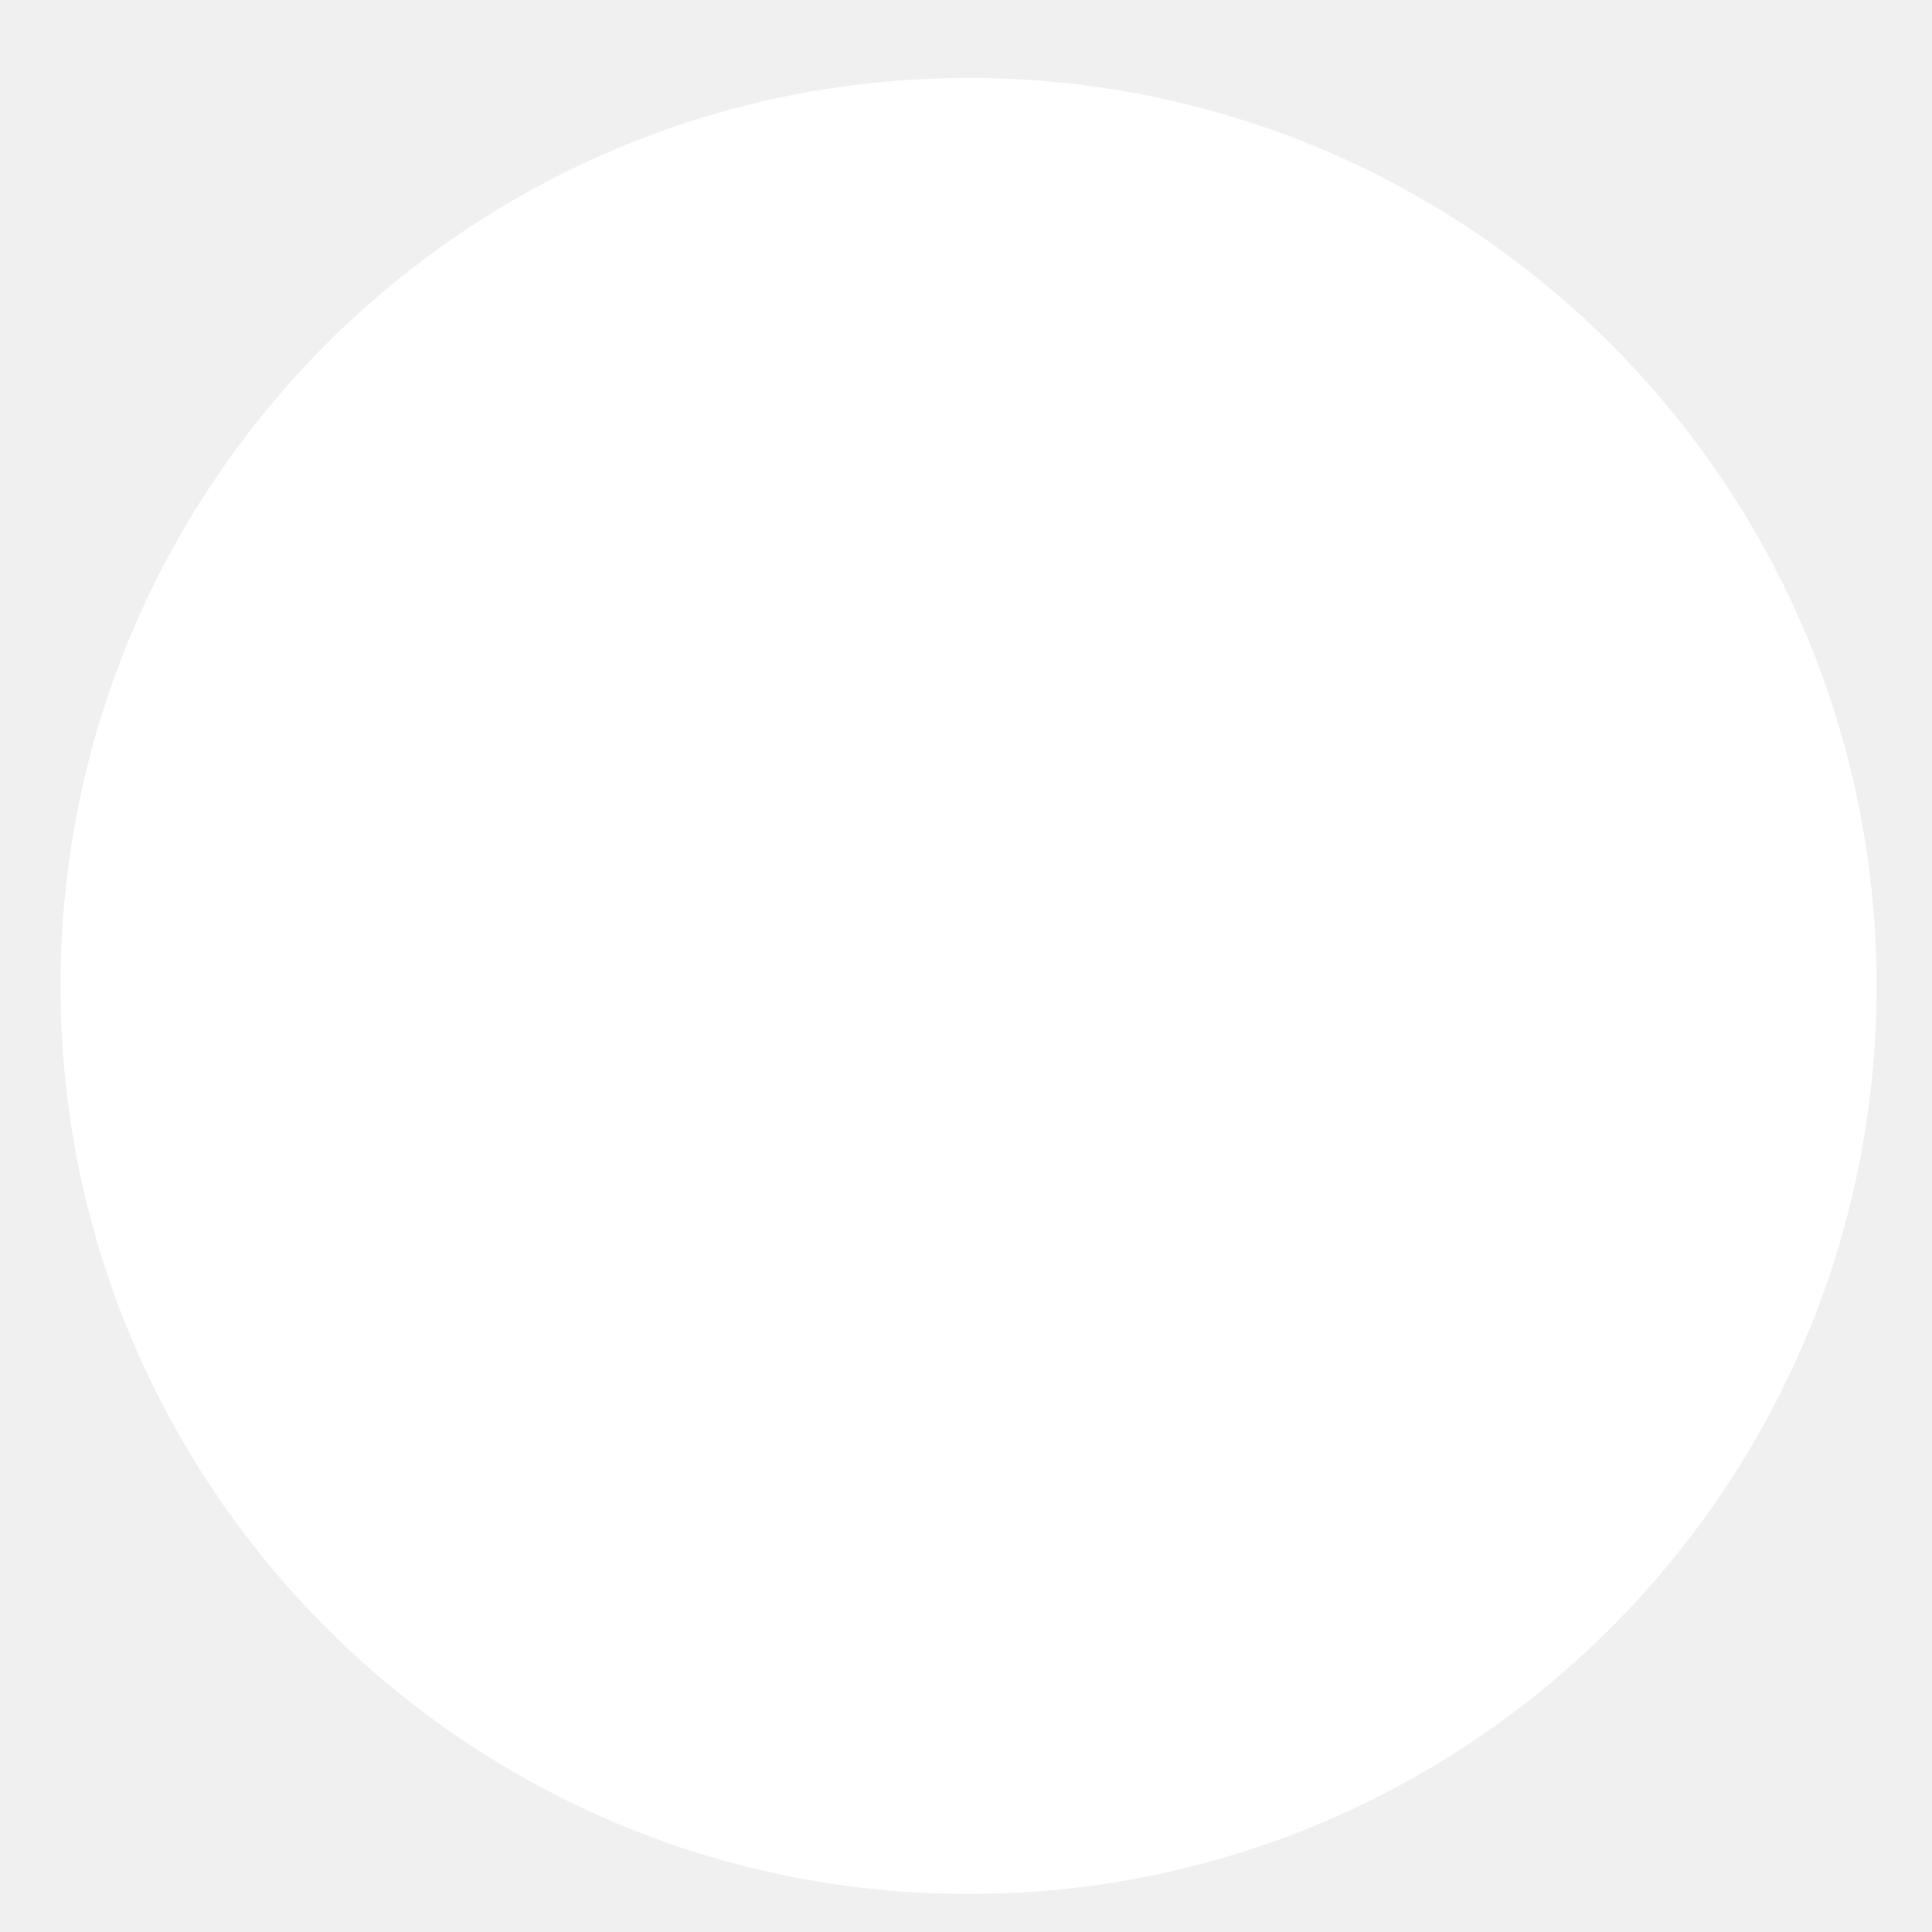
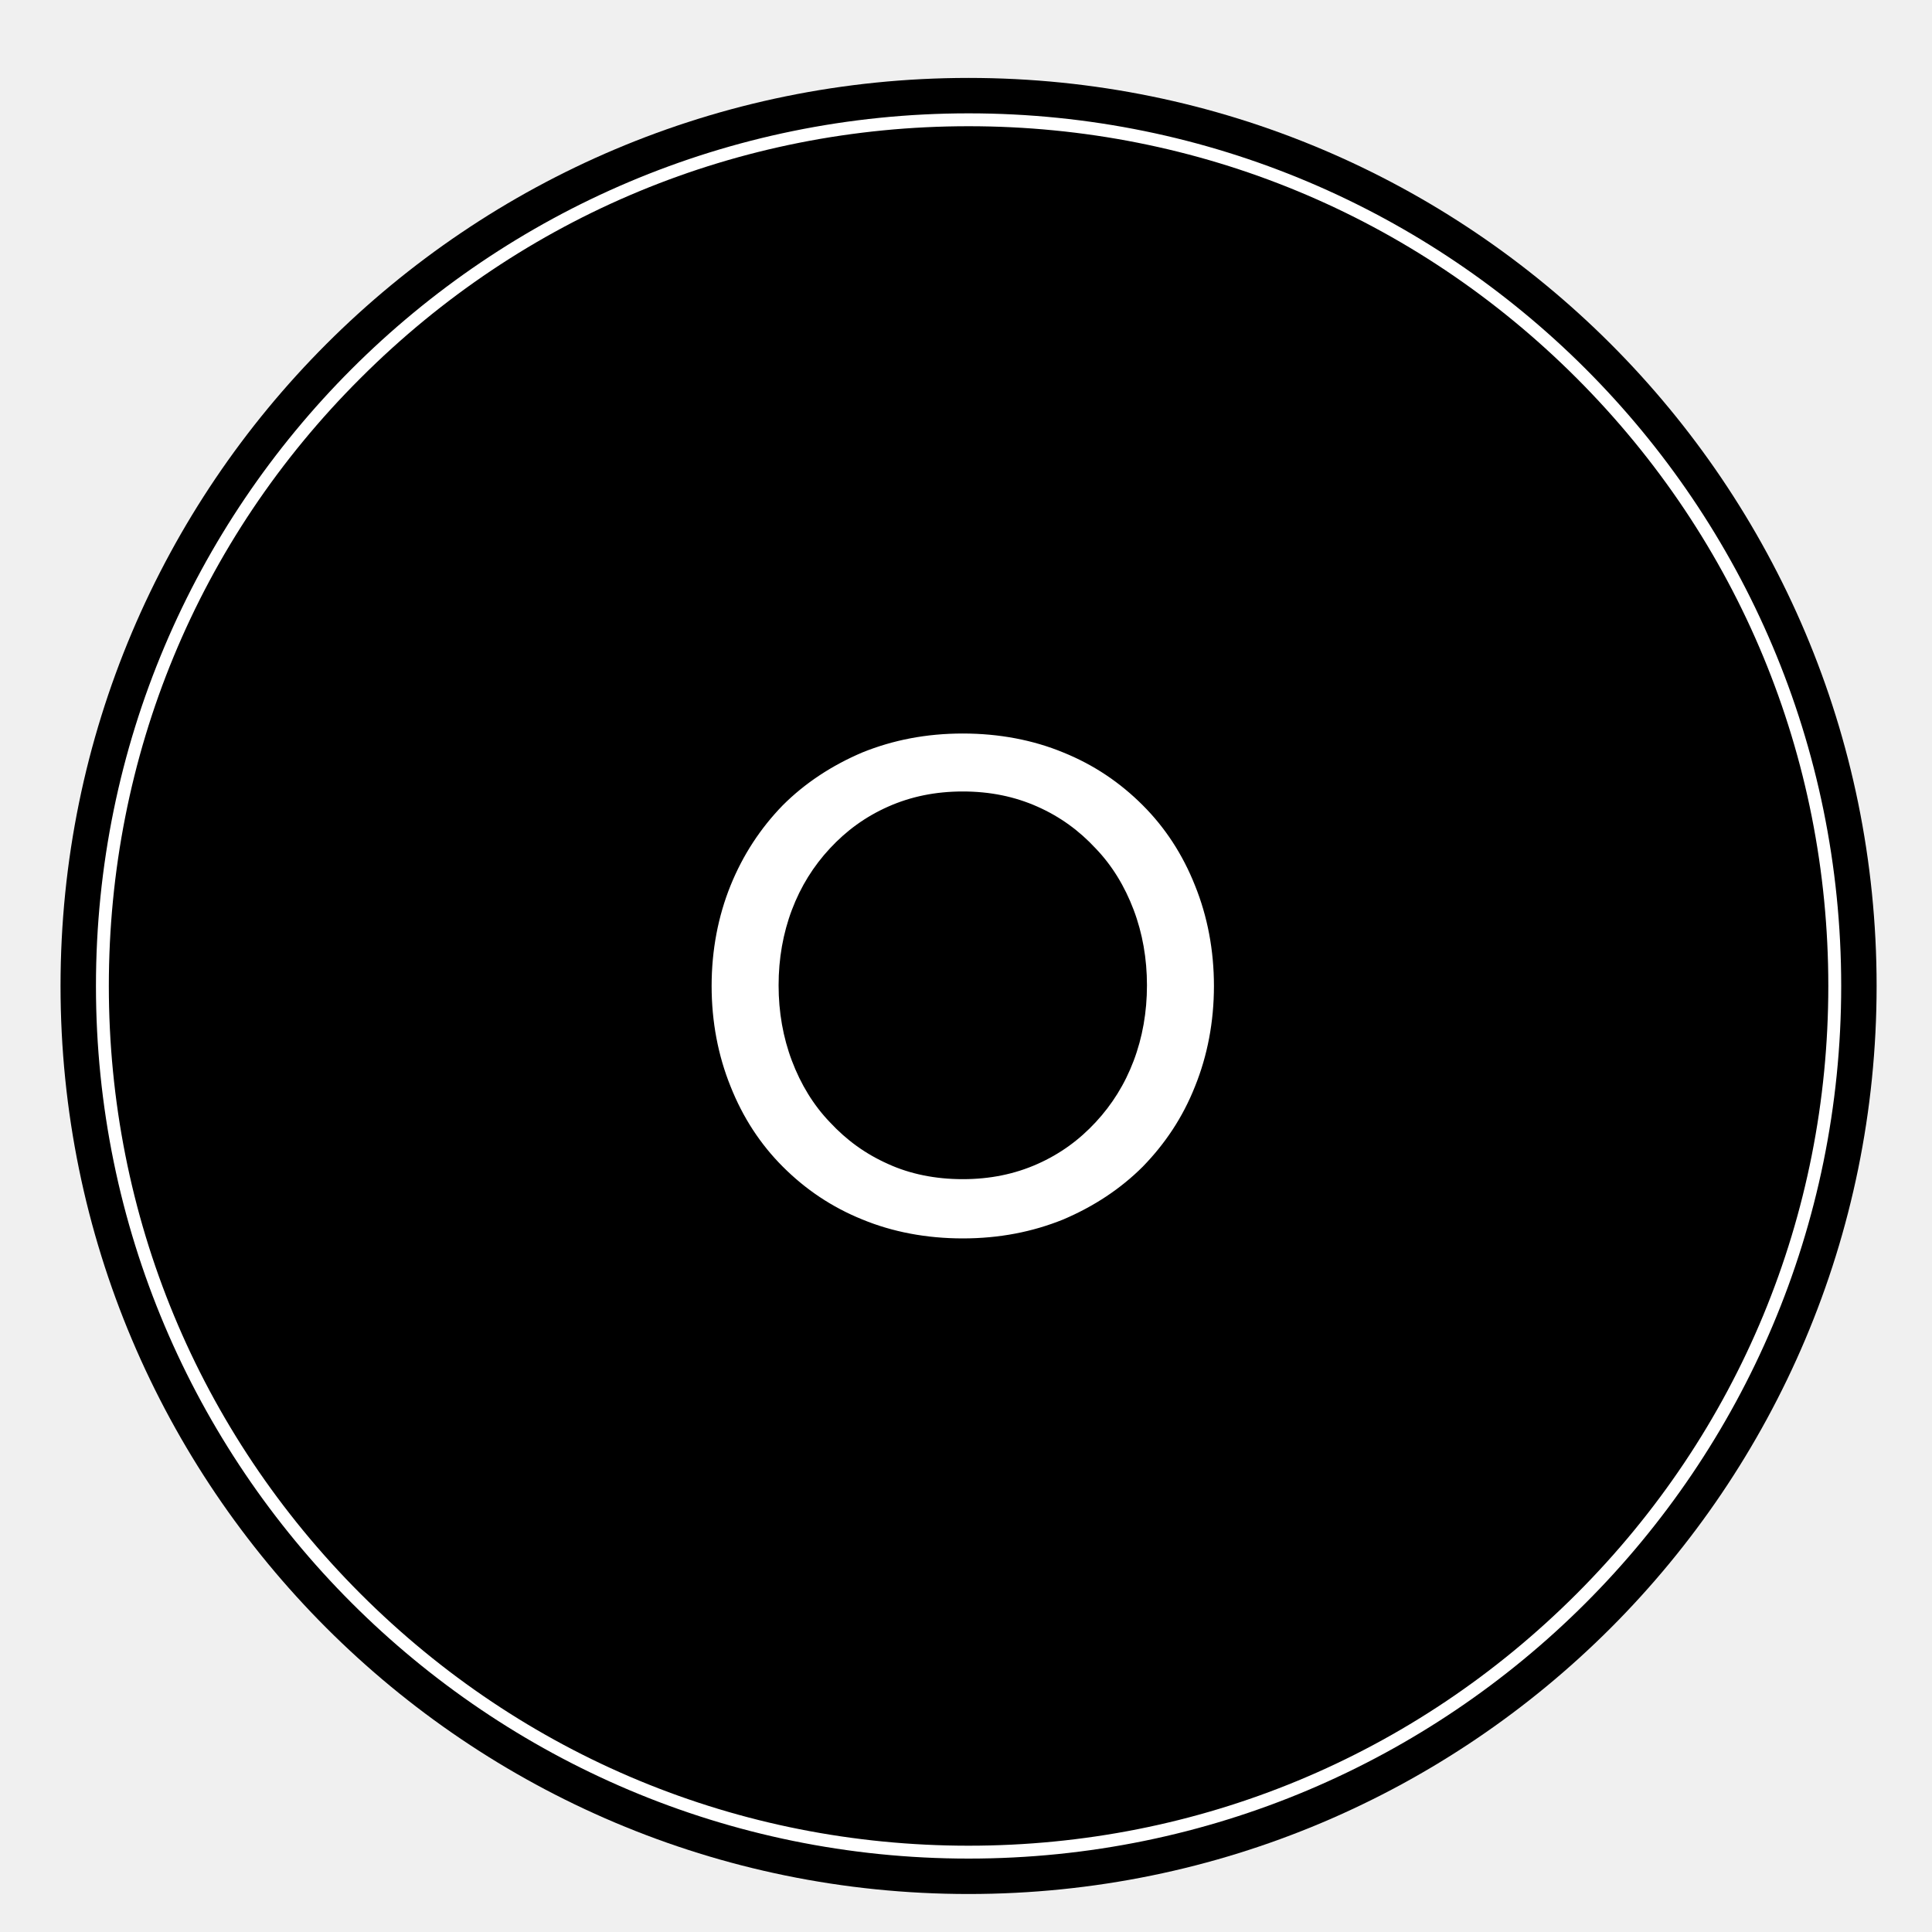
<svg xmlns="http://www.w3.org/2000/svg" version="1.1" id="Layer_1" x="0px" y="0px" viewBox="0 0 300 300" width="600" height="600" style="enable-background:new 0 0 300 300;" xml:space="preserve">
  <style type="text/css">
- 	.st0{fill:#FFFFFF;}
+ 	.st0{fill:#000000;}
	.st1{fill:#FFFFFF;}
	.st2{fill:#FFFFFF;stroke:#FFFFFF;stroke-miterlimit:10;}
</style>
  <g>
    <circle class="st0" cx="150.4" cy="153.1" r="141" />
  </g>
  <g>
    <path class="st1" d="M150.4,19.6c35.7,0,69.2,13.9,94.4,39.1s39.1,58.7,39.1,94.4s-13.9,69.2-39.1,94.4s-58.7,39.1-94.4,39.1   S81.2,272.7,56,247.5s-39.1-58.7-39.1-94.4S30.7,83.9,56,58.7C81.2,33.5,114.7,19.6,150.4,19.6 M150.4,17.6   c-74.8,0-135.5,60.7-135.5,135.5s60.7,135.5,135.5,135.5S285.9,228,285.9,153.1S225.2,17.6,150.4,17.6L150.4,17.6z" />
  </g>
  <g>
    <path class="st2" d="M149.5,191.8c-5.6,0-10.8-1-15.4-2.9c-4.7-1.9-8.7-4.6-12.2-8.1c-3.4-3.4-6.1-7.5-8-12.3   c-1.9-4.7-2.9-9.9-2.9-15.4s1-10.7,2.9-15.4s4.6-8.8,8-12.3c3.4-3.4,7.5-6.1,12.2-8.1c4.7-1.9,9.8-2.9,15.4-2.9s10.8,1,15.4,2.9   c4.7,1.9,8.7,4.6,12.2,8.1c3.4,3.4,6.1,7.5,8,12.3c1.9,4.7,2.9,9.9,2.9,15.4s-1,10.7-2.9,15.4c-1.9,4.8-4.6,8.8-8,12.3   c-3.4,3.4-7.5,6.1-12.2,8.1C160.2,190.8,155.1,191.8,149.5,191.8z M149.5,183.6c4.3,0,8.2-0.8,11.8-2.4c3.6-1.6,6.6-3.8,9.2-6.6   c2.6-2.8,4.6-6,6-9.7s2.1-7.7,2.1-11.9s-0.7-8.2-2.1-11.9c-1.4-3.7-3.4-7-6-9.7c-2.6-2.8-5.6-5-9.2-6.6c-3.6-1.6-7.5-2.4-11.8-2.4   s-8.2,0.8-11.8,2.4s-6.6,3.8-9.2,6.6c-2.6,2.8-4.6,6-6,9.7s-2.1,7.7-2.1,11.9s0.7,8.2,2.1,11.9s3.4,7,6,9.7c2.6,2.8,5.6,5,9.2,6.6   C141.2,182.8,145.2,183.6,149.5,183.6z" />
  </g>
</svg>
